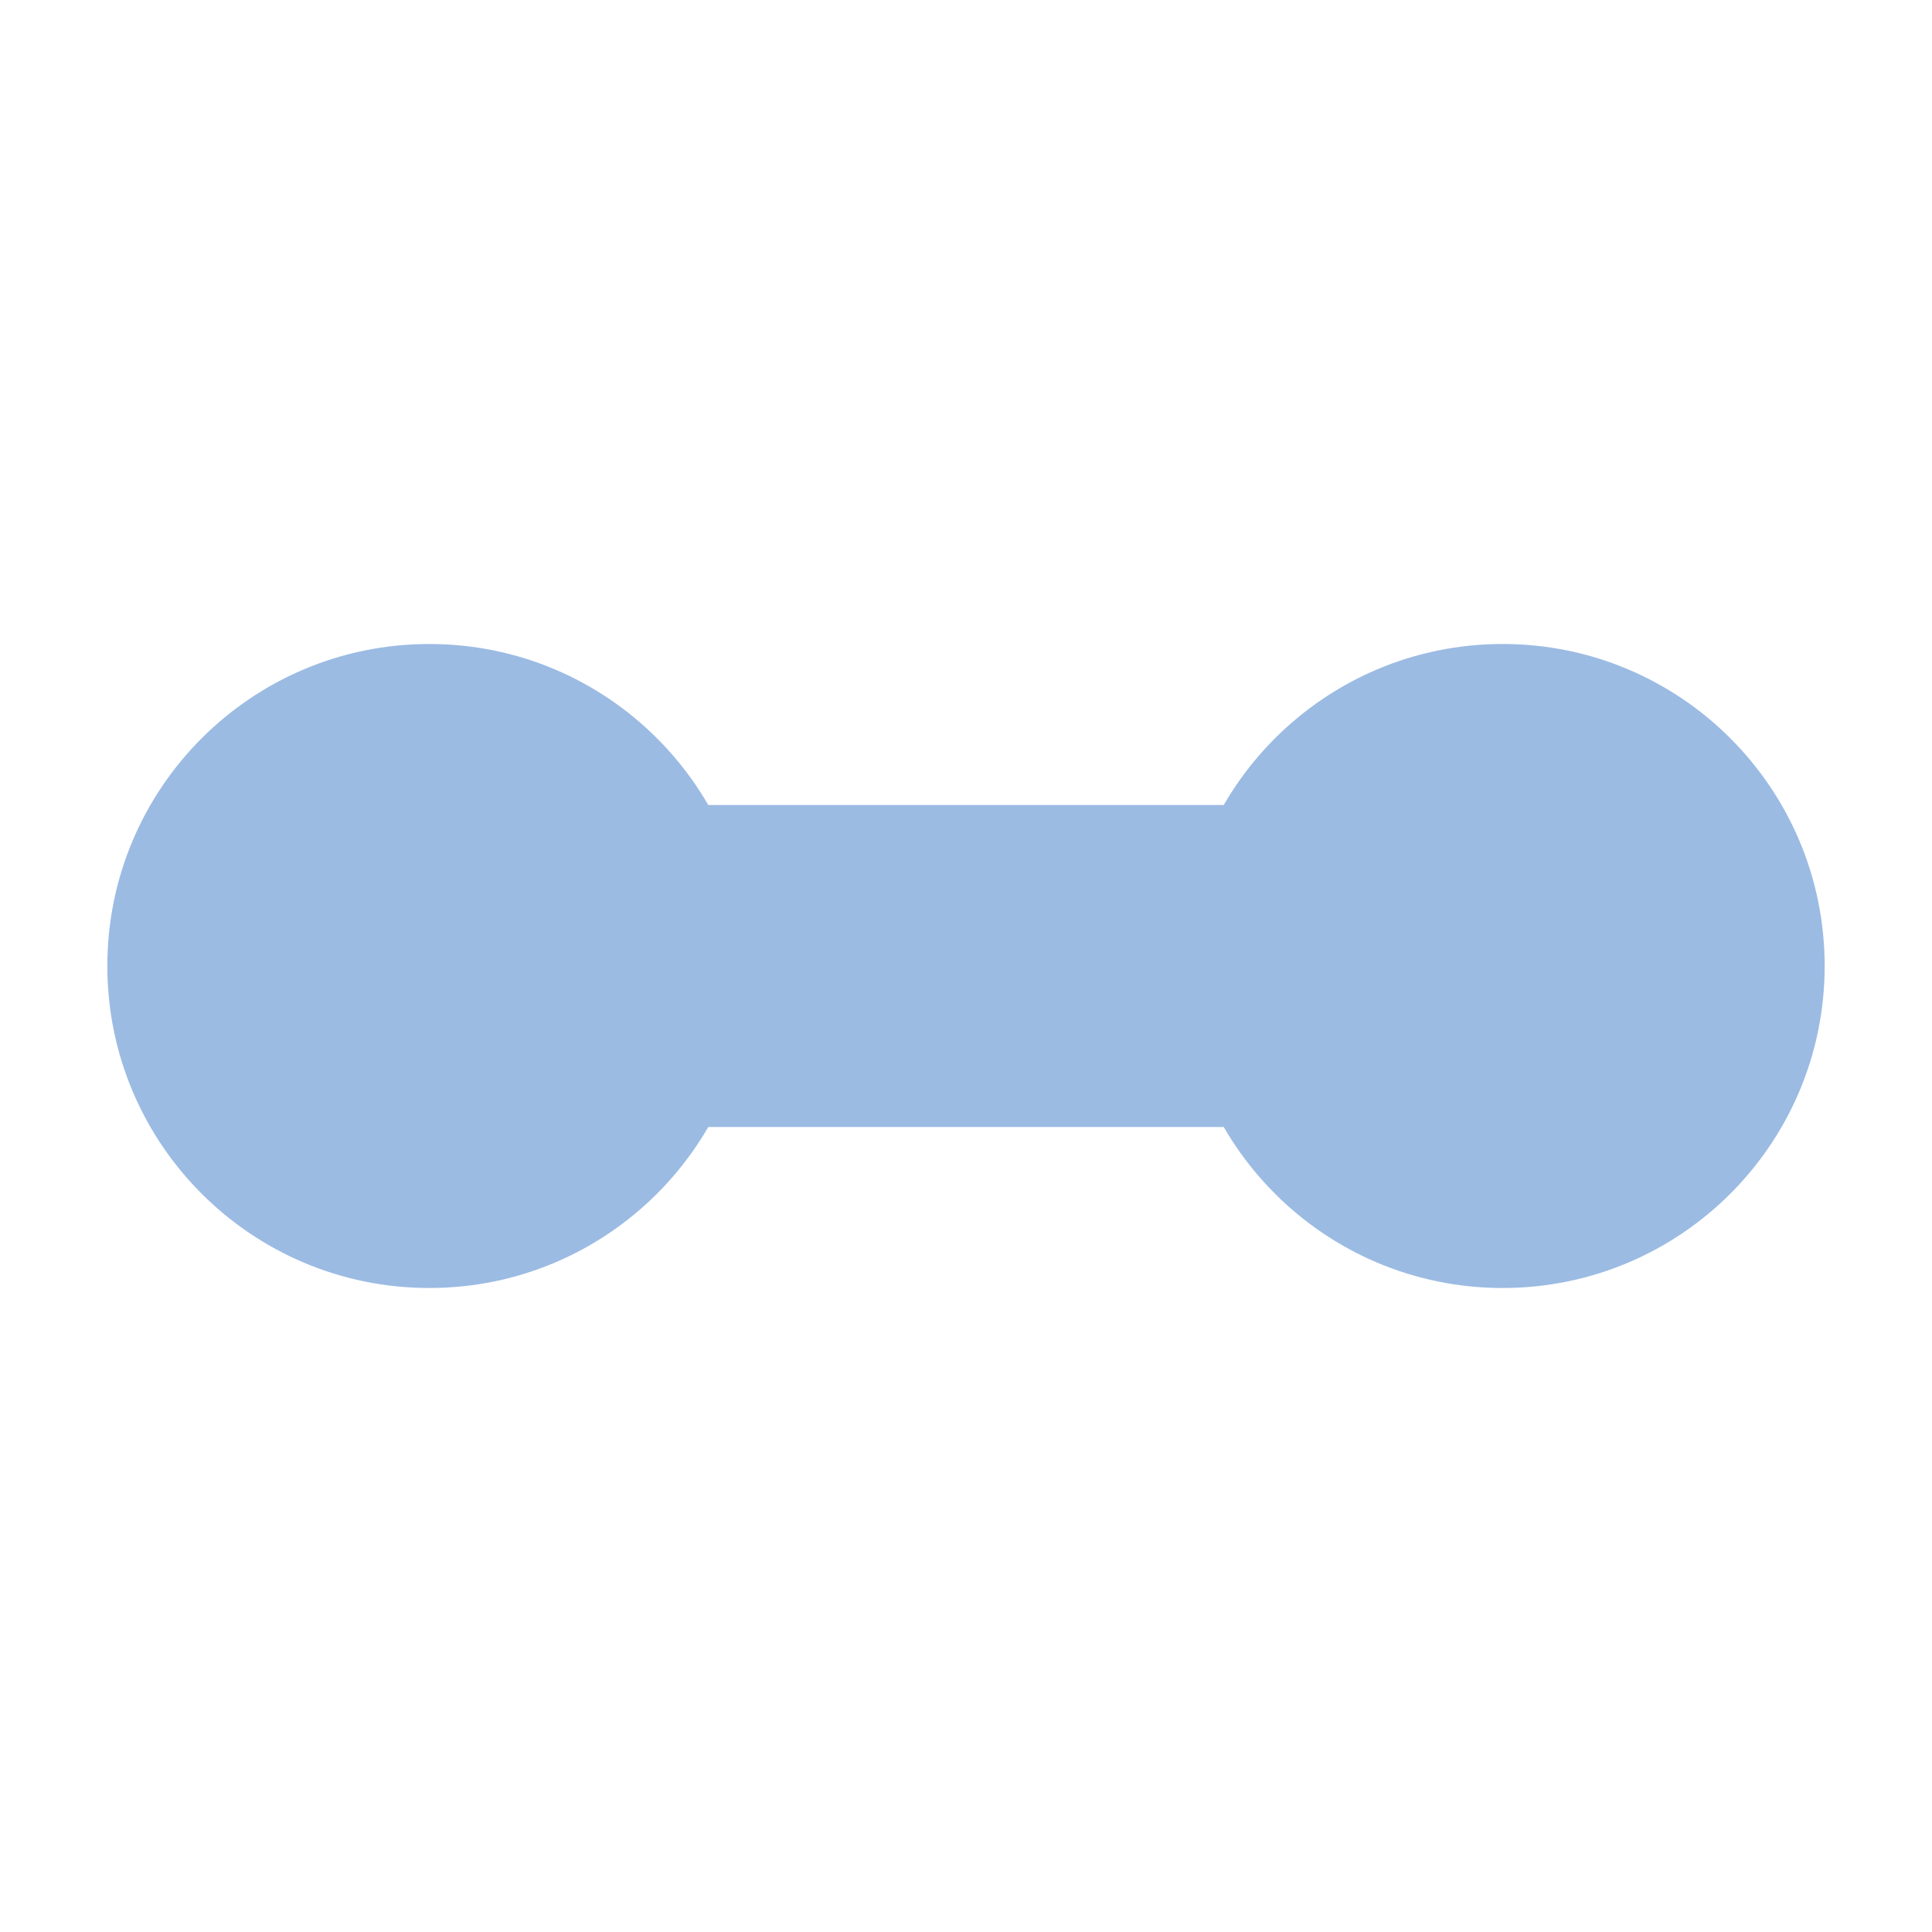
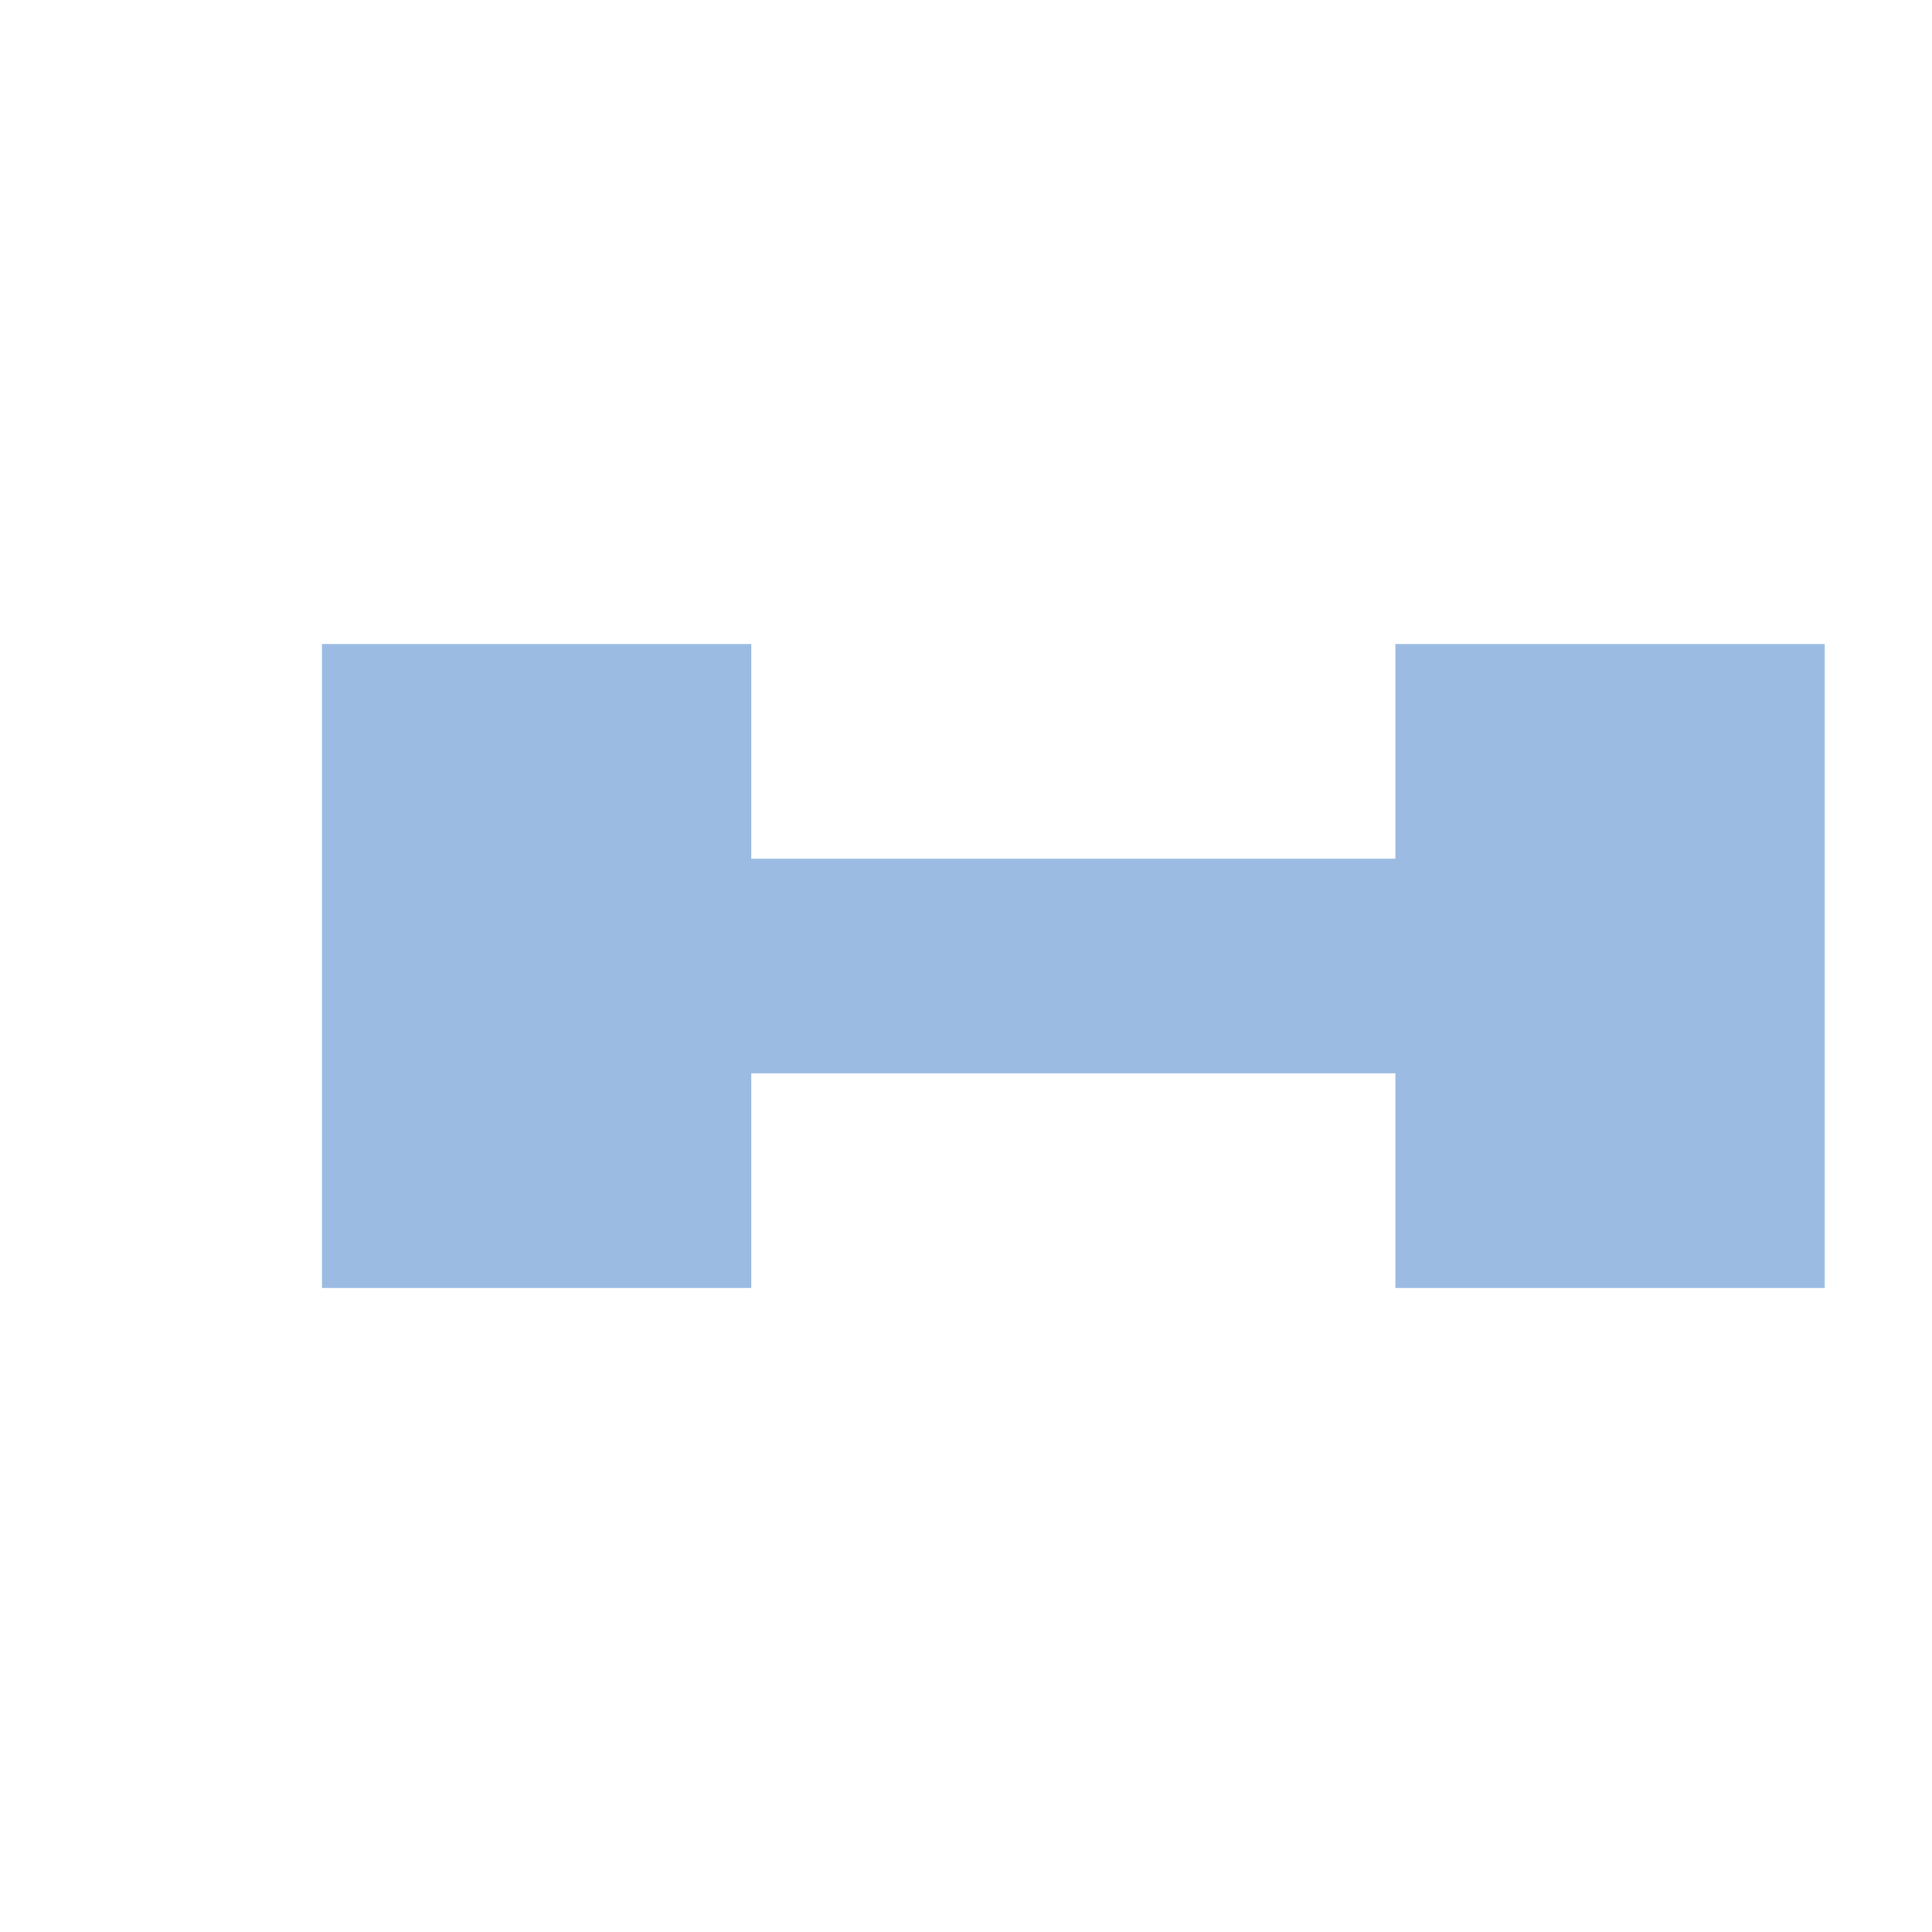
<svg xmlns="http://www.w3.org/2000/svg" width="18" height="18" style="color:#9BBBE3;">
  <g class="entityIcon">
-     <line x1="4" y1="9" x2="14" y2="9" style="stroke:currentColor" stroke-width="3" />
-     <circle r="3" cx="4" cy="9" style="fill:currentColor" />
-     <circle r="3" cx="14" cy="9" style="fill:currentColor" />
+     <line x1="4" y1="9" x2="14" y2="9" style="stroke:currentColor" stroke-width="2" />
+     <rect x="3" y="6" width="4" height="6" style="fill:currentColor" />
+     <rect x="13" y="6" width="4" height="6" style="fill:currentColor" />
  </g>
</svg>
